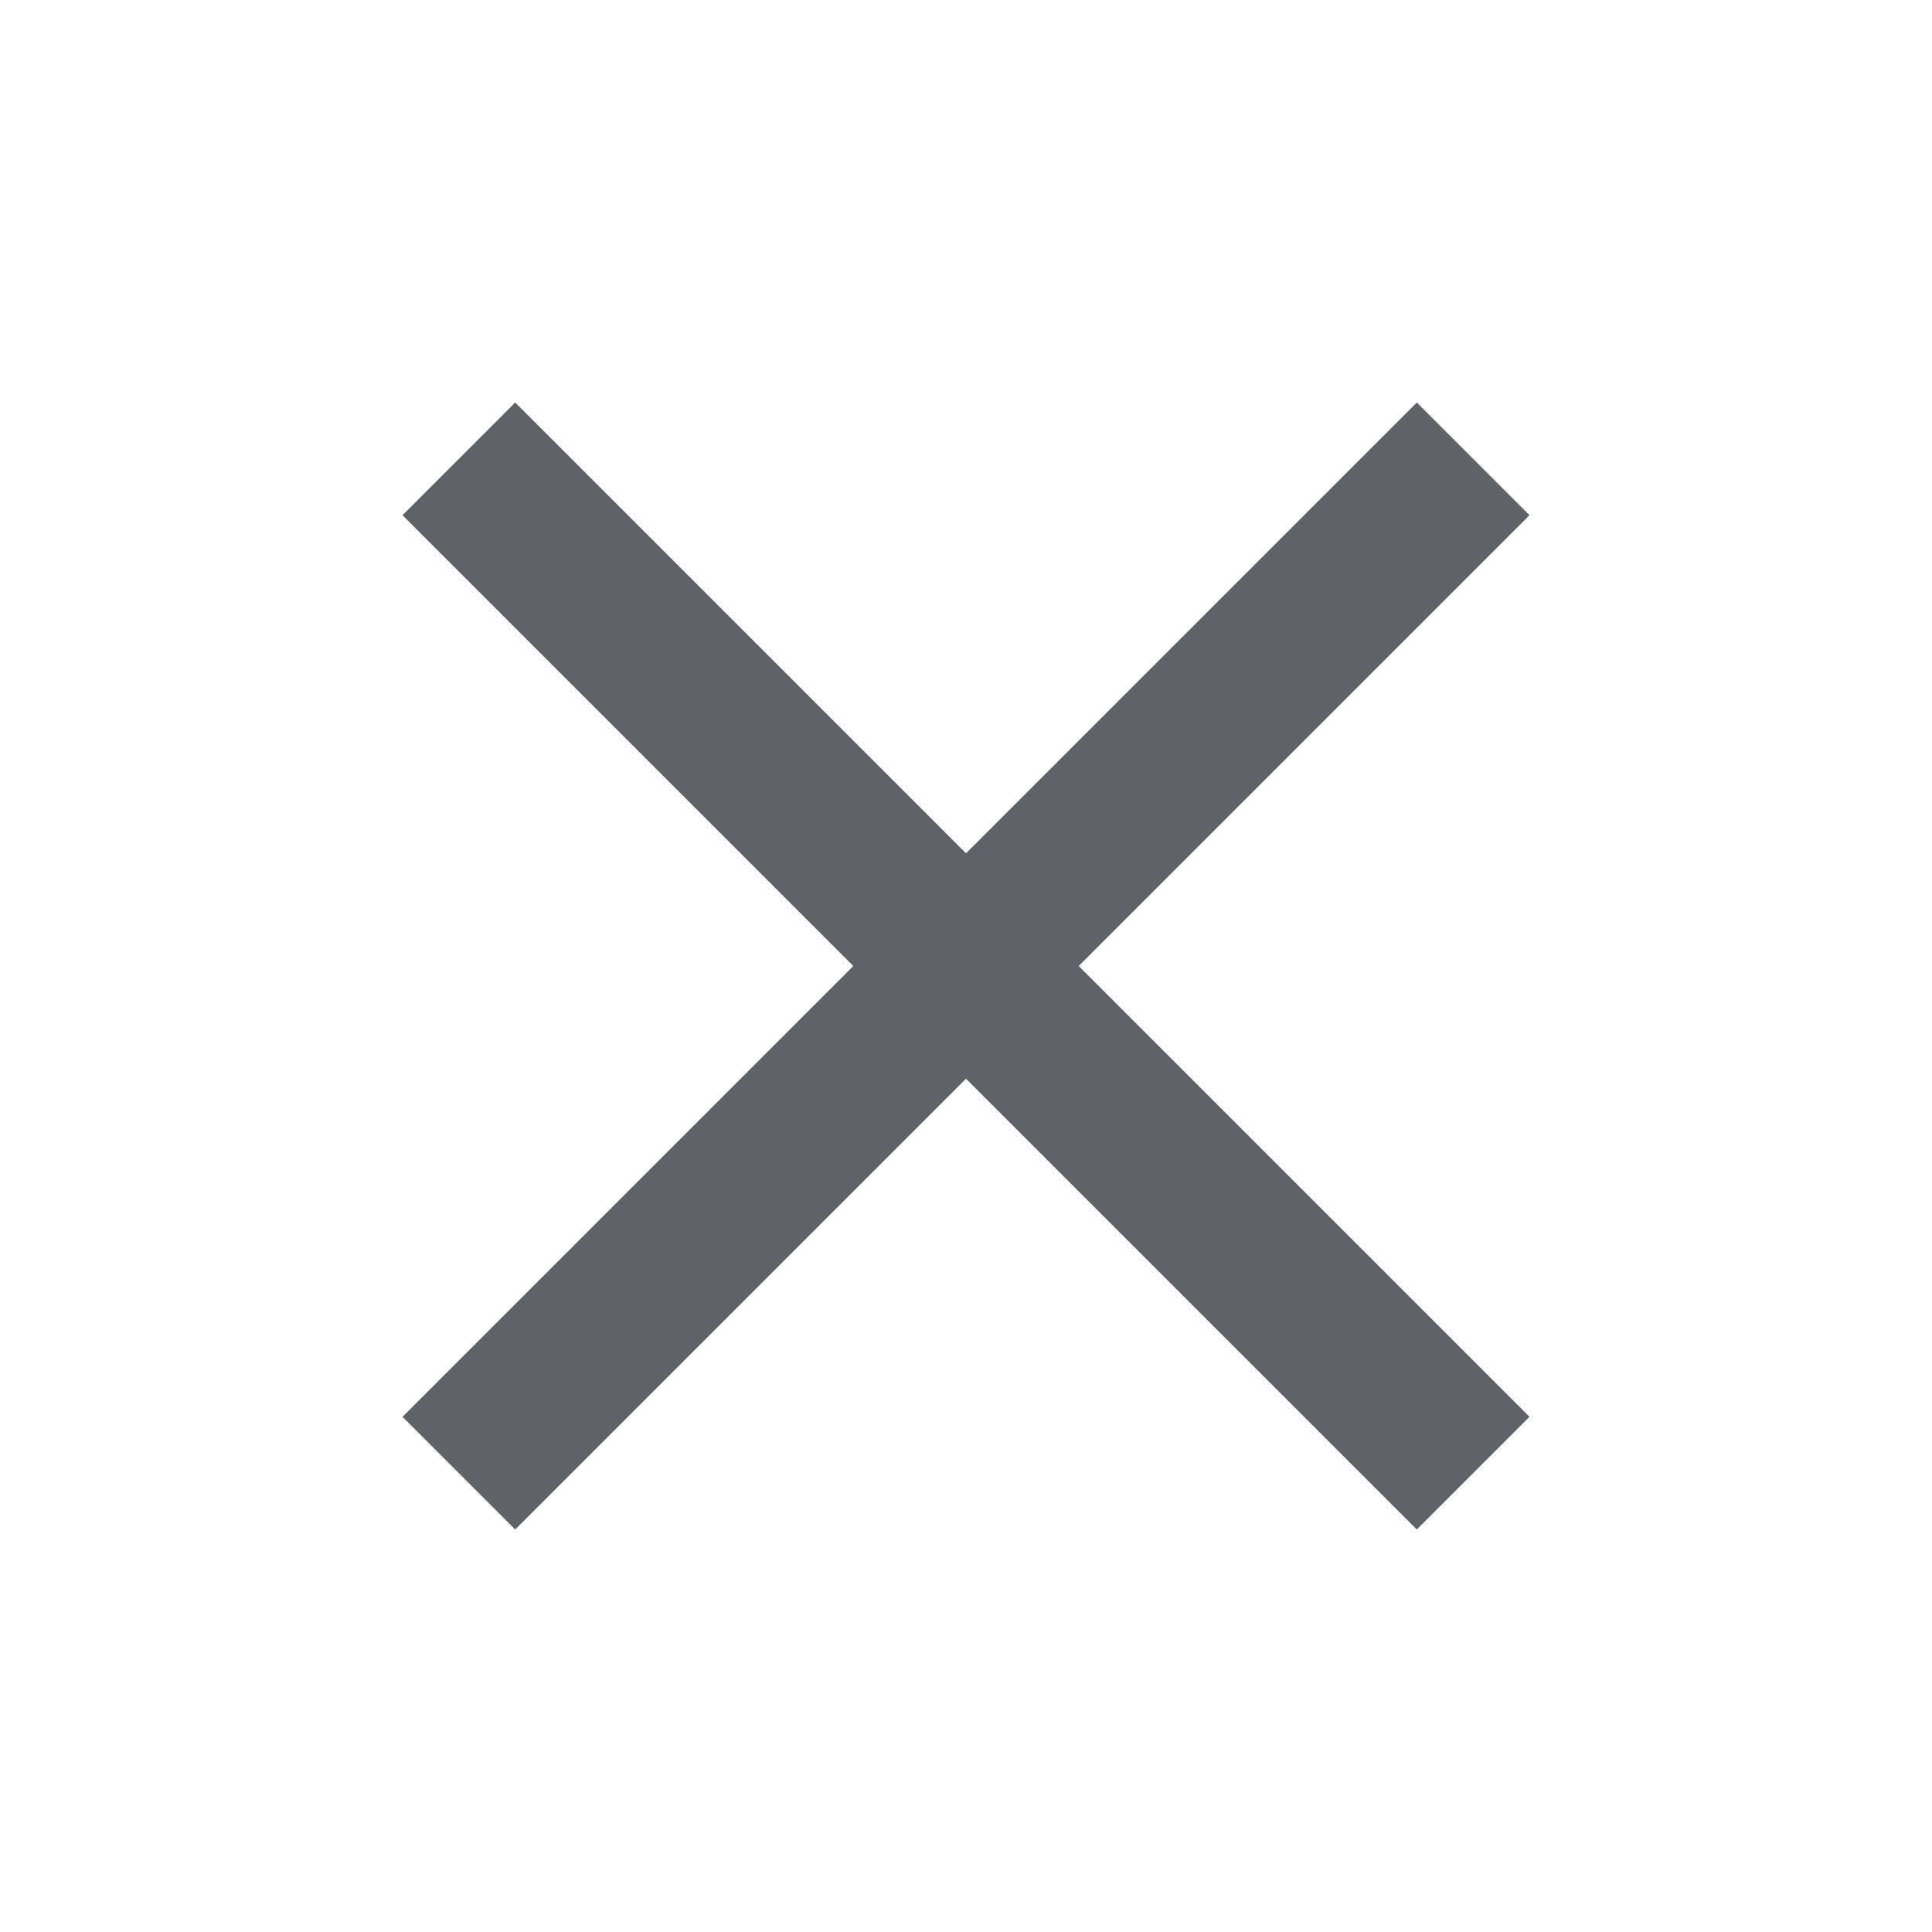
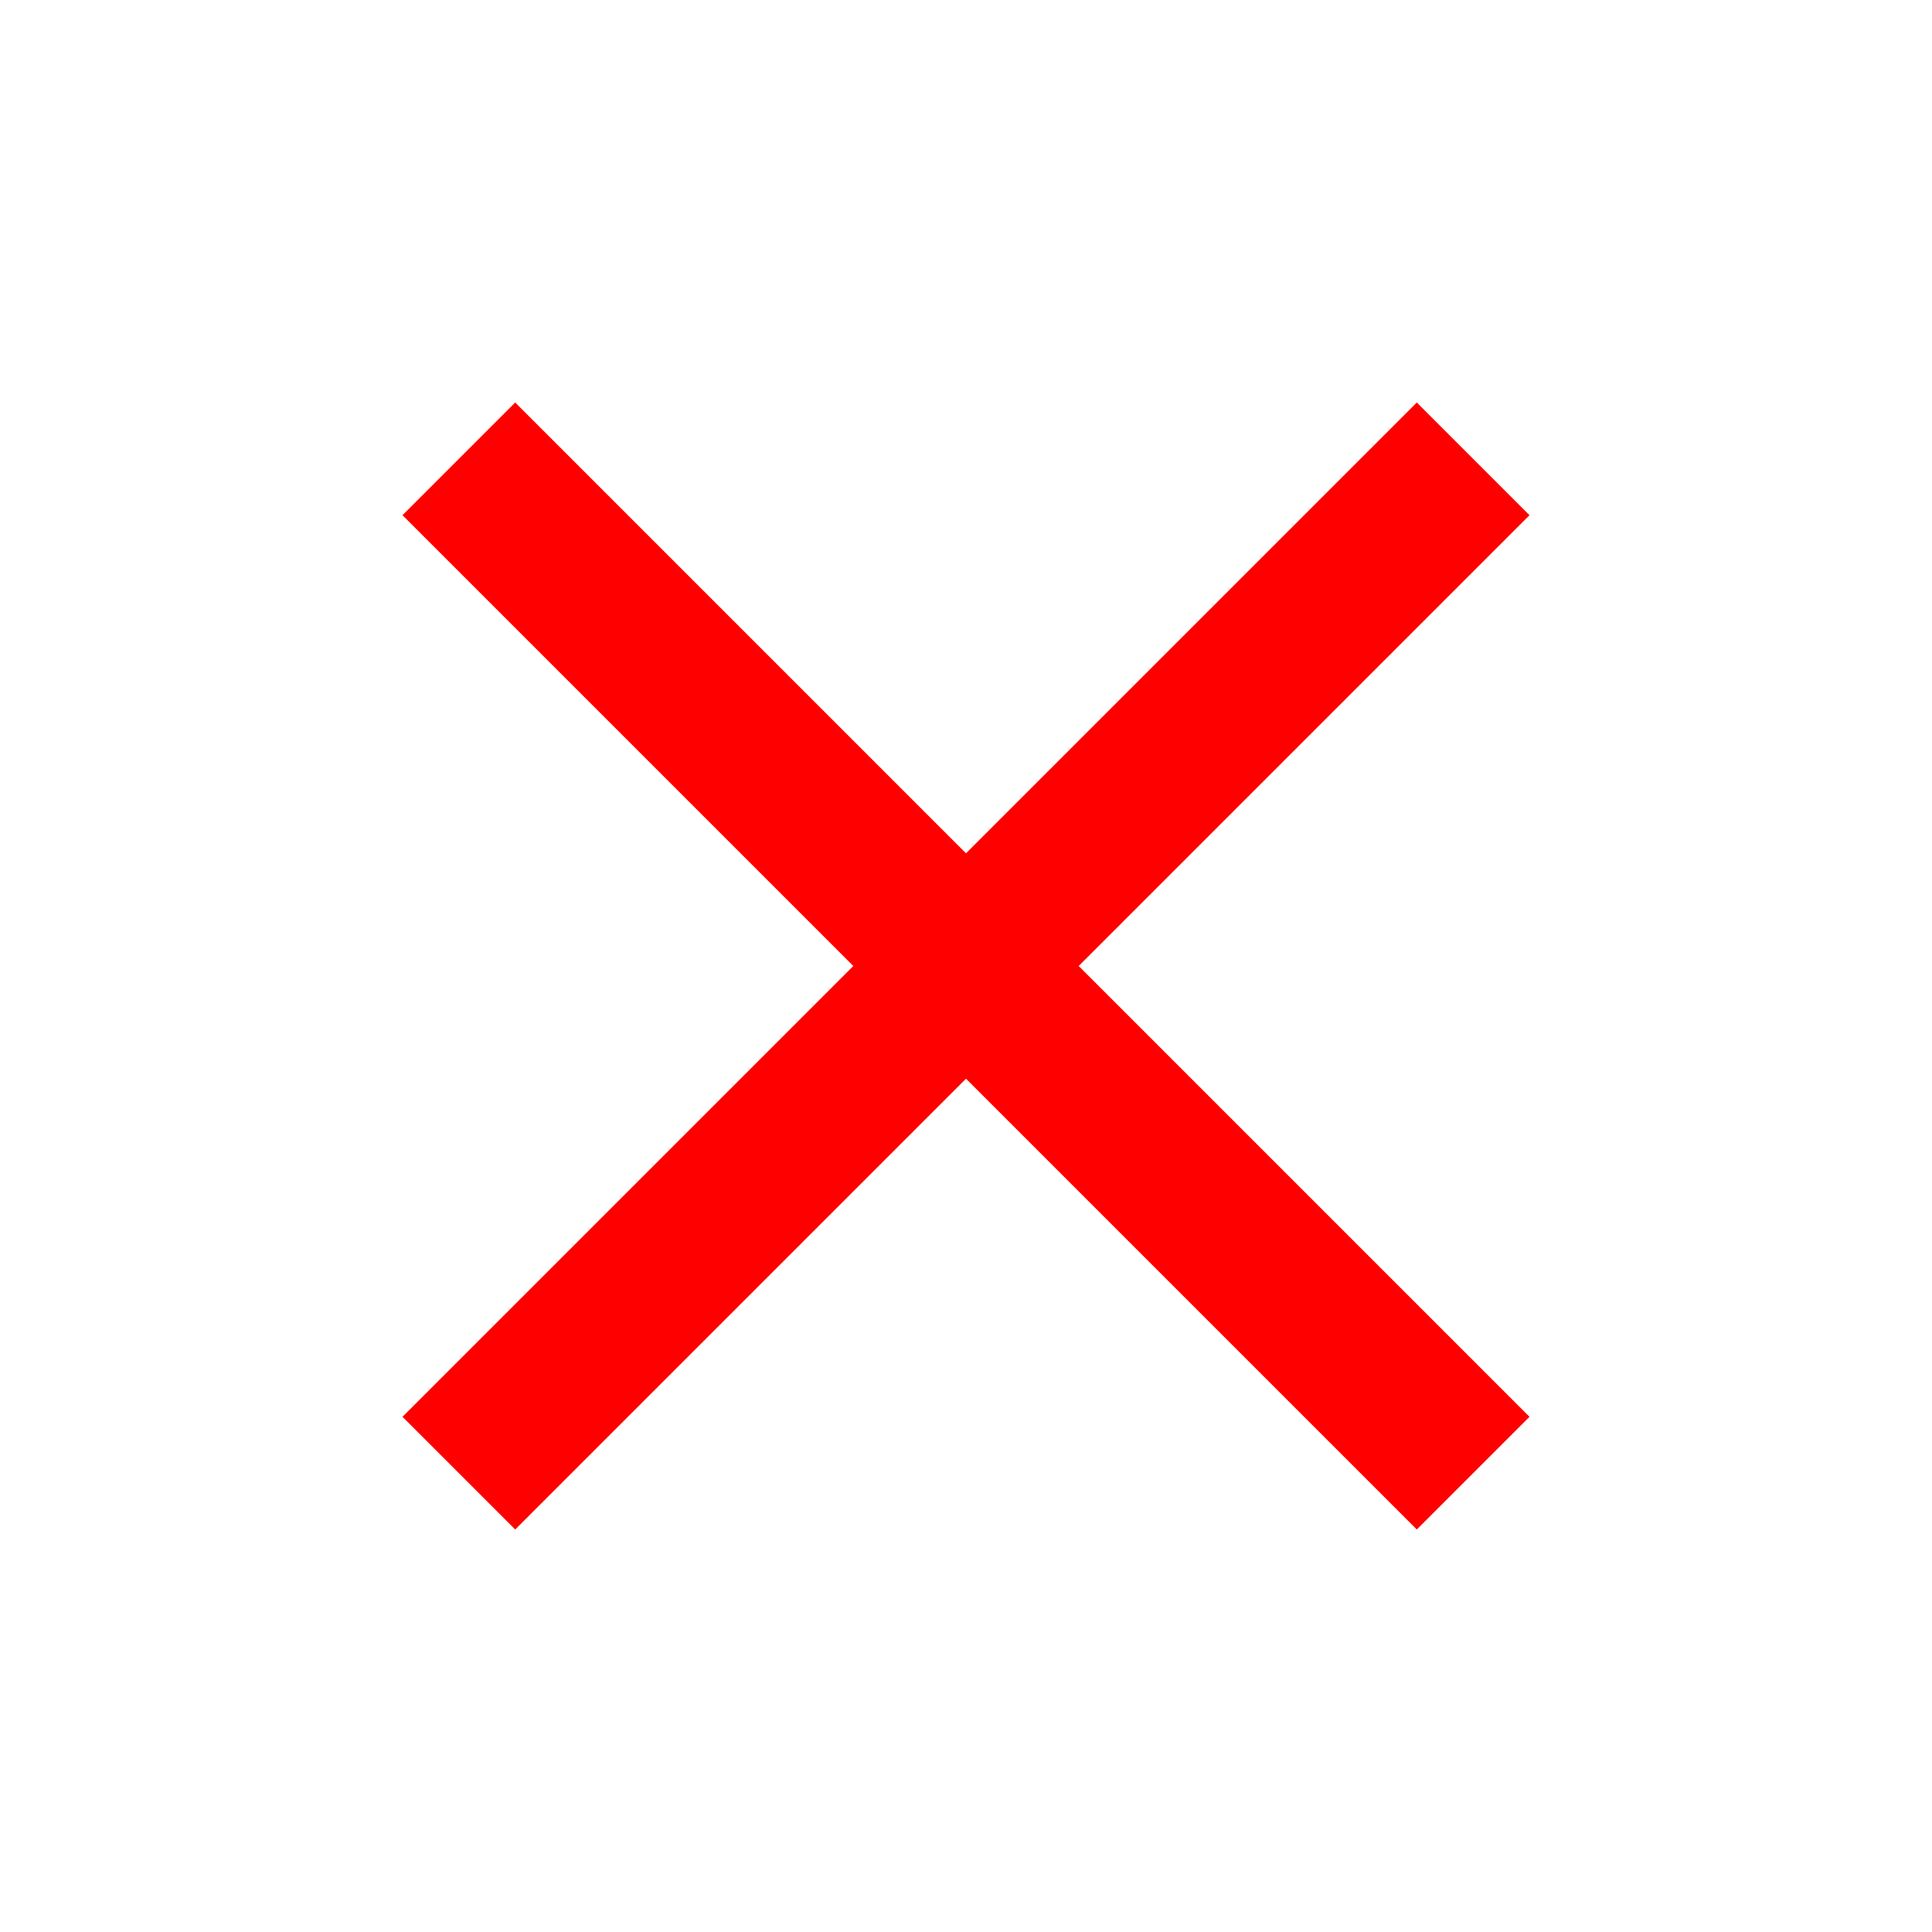
- <svg xmlns="http://www.w3.org/2000/svg" height="24px" viewBox="0 -960 960 960" width="24px" fill="#5f6368">
+ <svg xmlns="http://www.w3.org/2000/svg" height="24px" viewBox="0 -960 960 960" width="24px" fill="#FF0000">
  <path d="m256-200-56-56 224-224-224-224 56-56 224 224 224-224 56 56-224 224 224 224-56 56-224-224-224 224Z" />
</svg>
